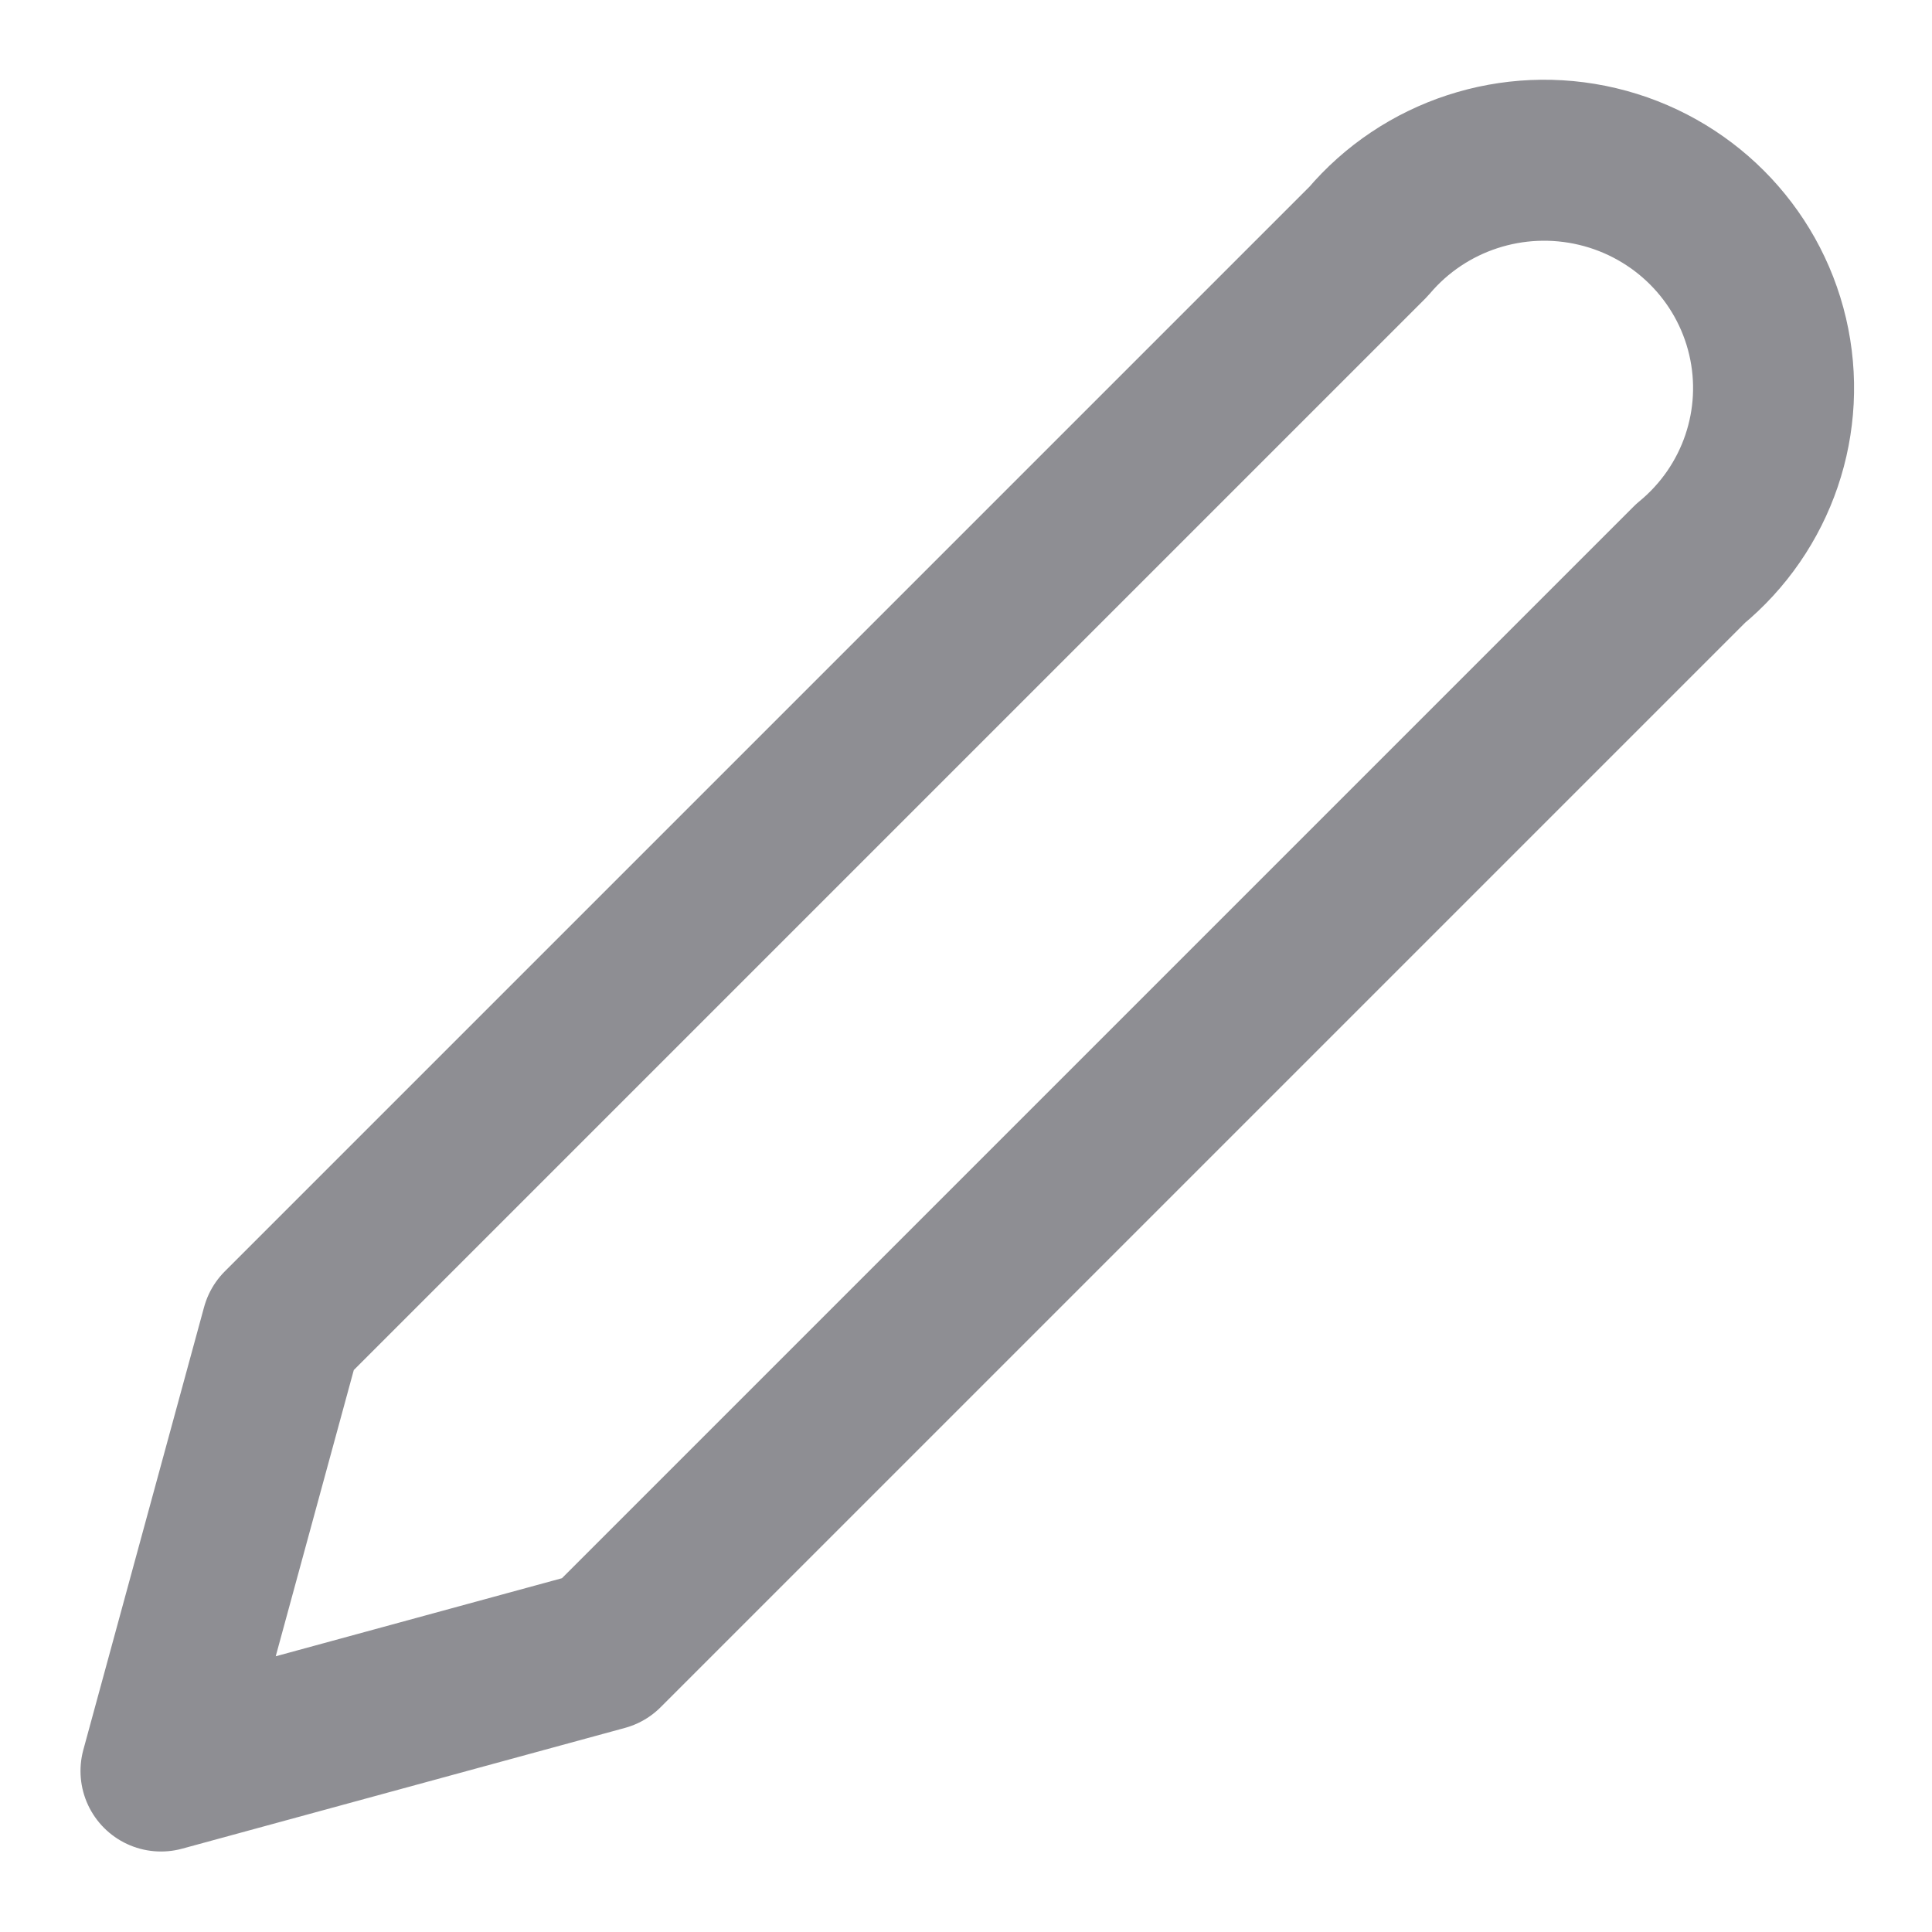
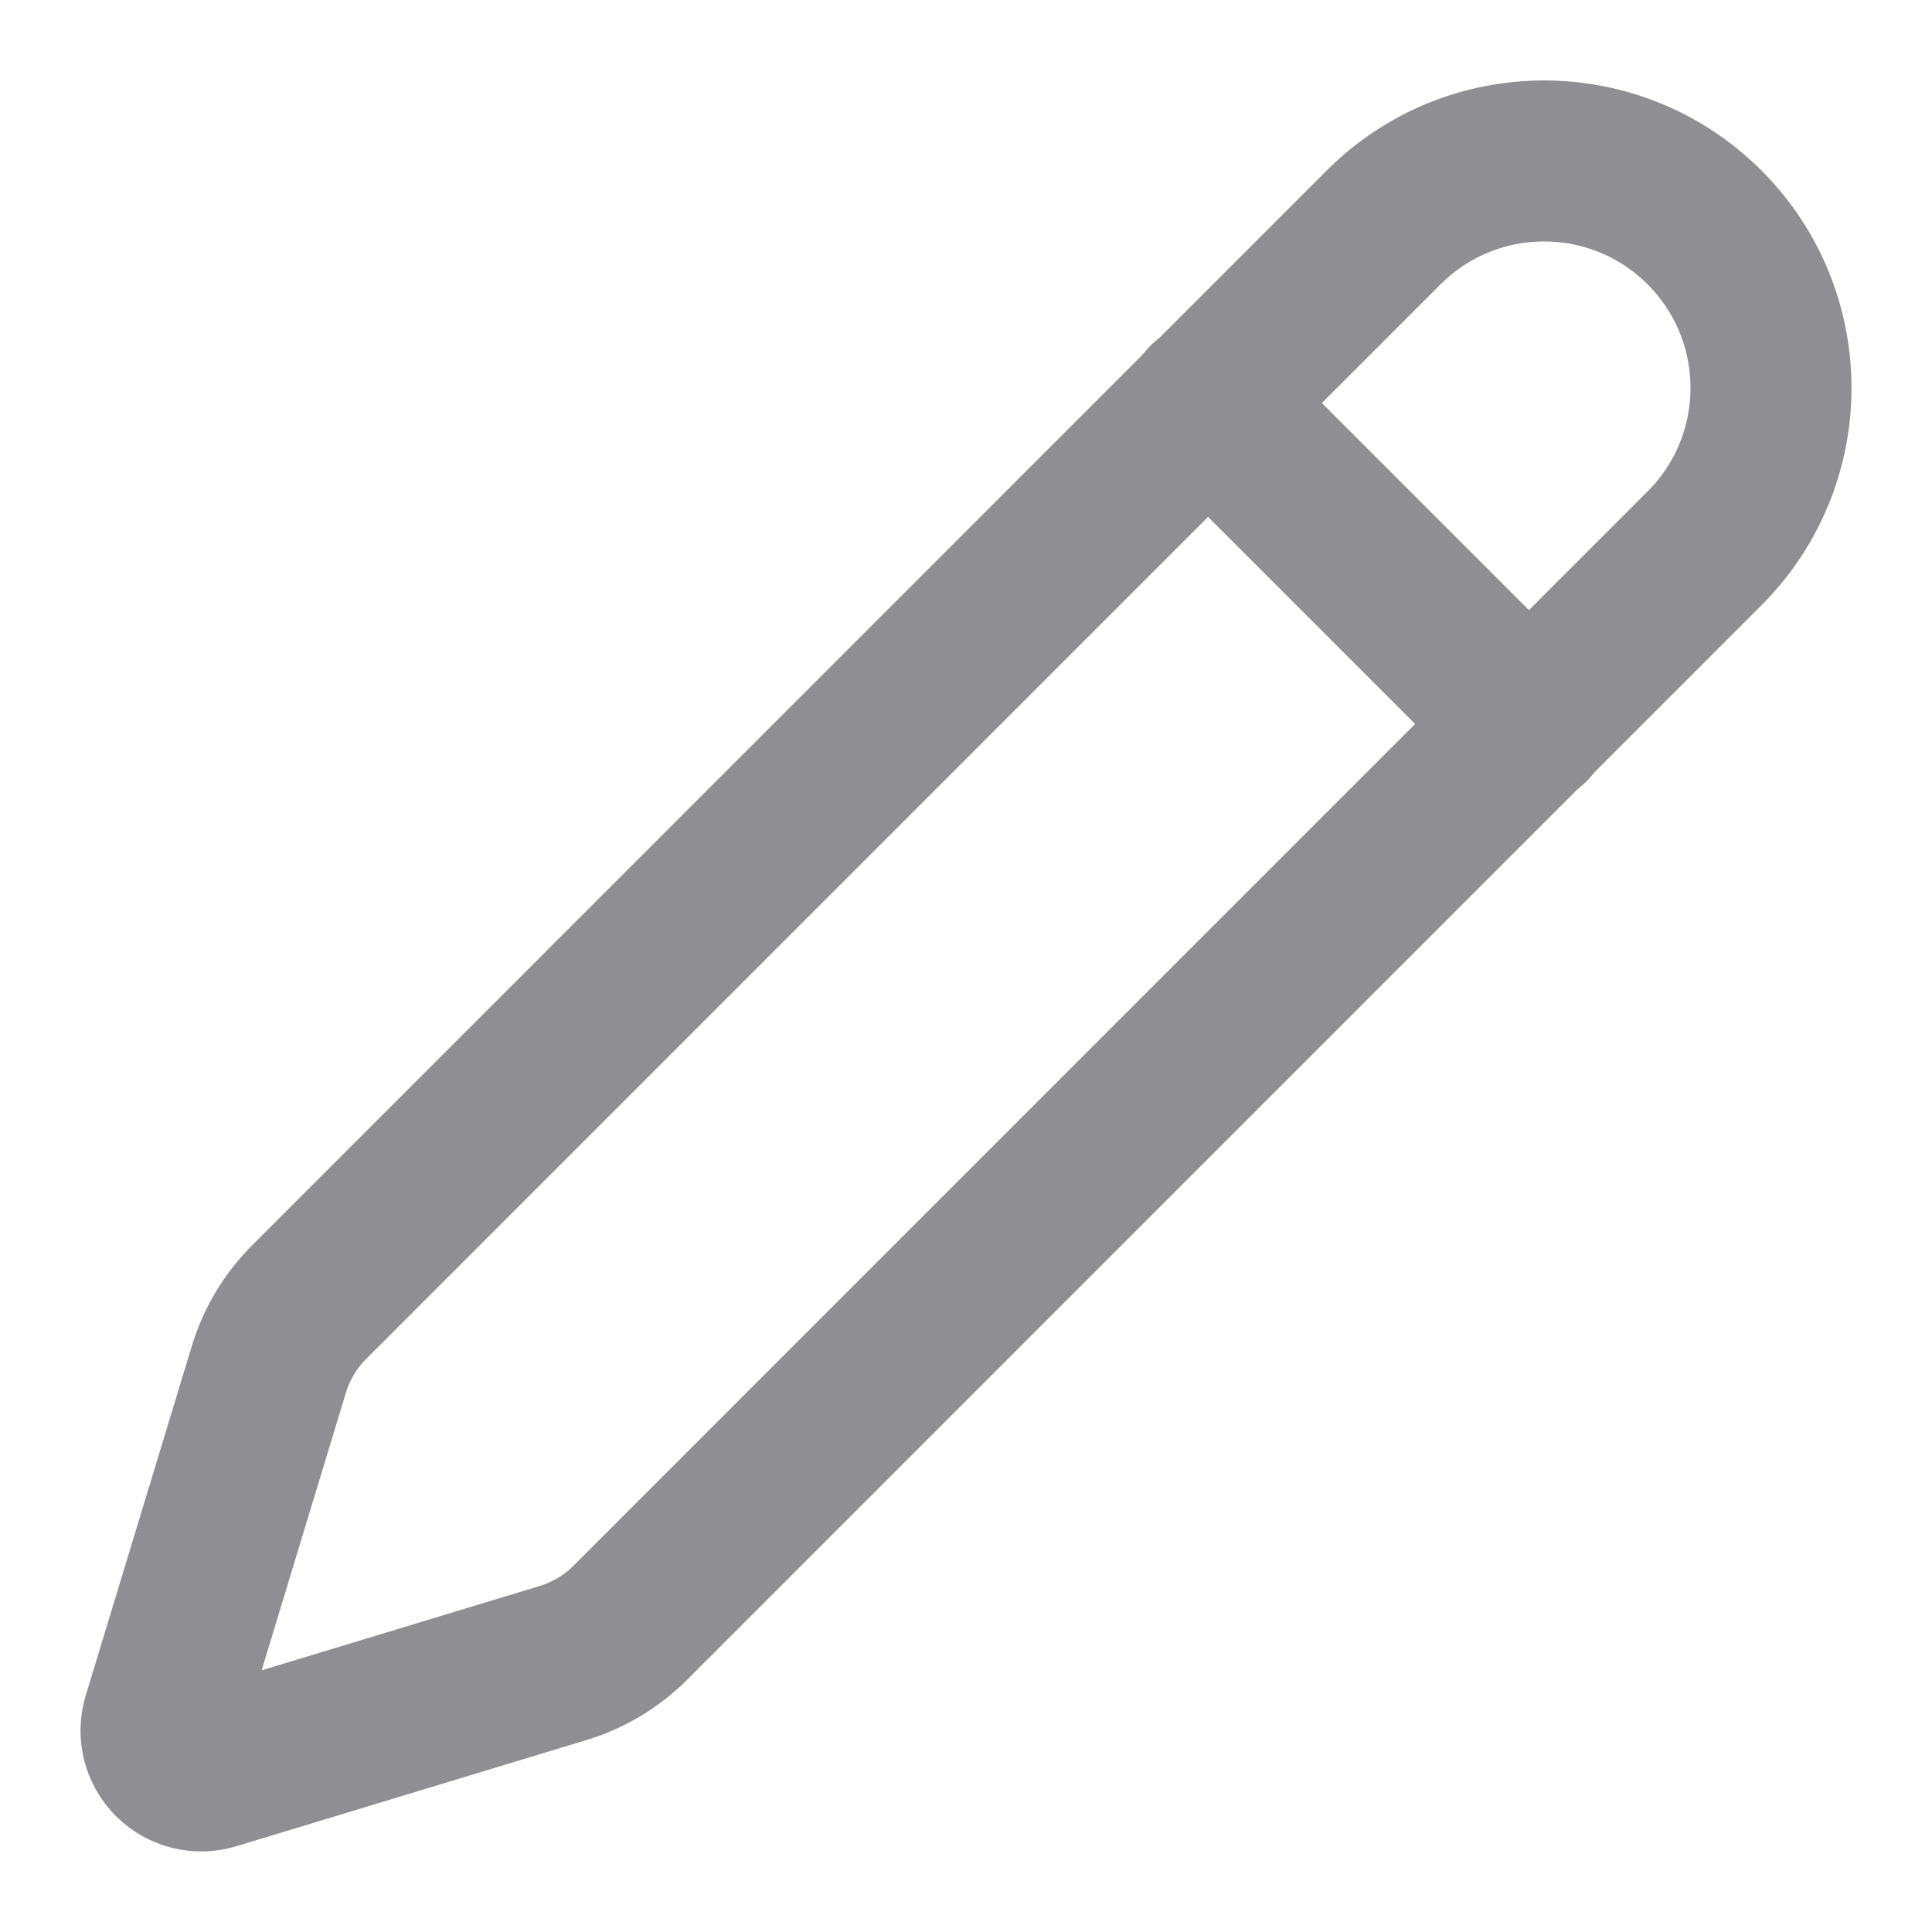
- <svg xmlns="http://www.w3.org/2000/svg" width="24" height="24" viewBox="0 0 24 24" fill="none" stroke="#8E8E93" stroke-width="2" stroke-linecap="round" stroke-linejoin="round">
-   <path d="M17 3a2.85 2.83 0 1 1 4 4L7.5 20.5 2 22l1.5-5.5Z" />
+ <svg xmlns="http://www.w3.org/2000/svg" width="24" height="24" viewBox="0 0 24 24" fill="none" stroke="#8E8E93" stroke-width="2" stroke-linecap="round" stroke-linejoin="round" class="lucide lucide-pencil" aria-hidden="true">
+   <path d="M21.174 6.812a1 1 0 0 0-3.986-3.987L3.842 16.174a2 2 0 0 0-.5.83l-1.321 4.352a.5.5 0 0 0 .623.622l4.353-1.32a2 2 0 0 0 .83-.497z" />
+   <path d="m15 5 4 4" />
</svg>
